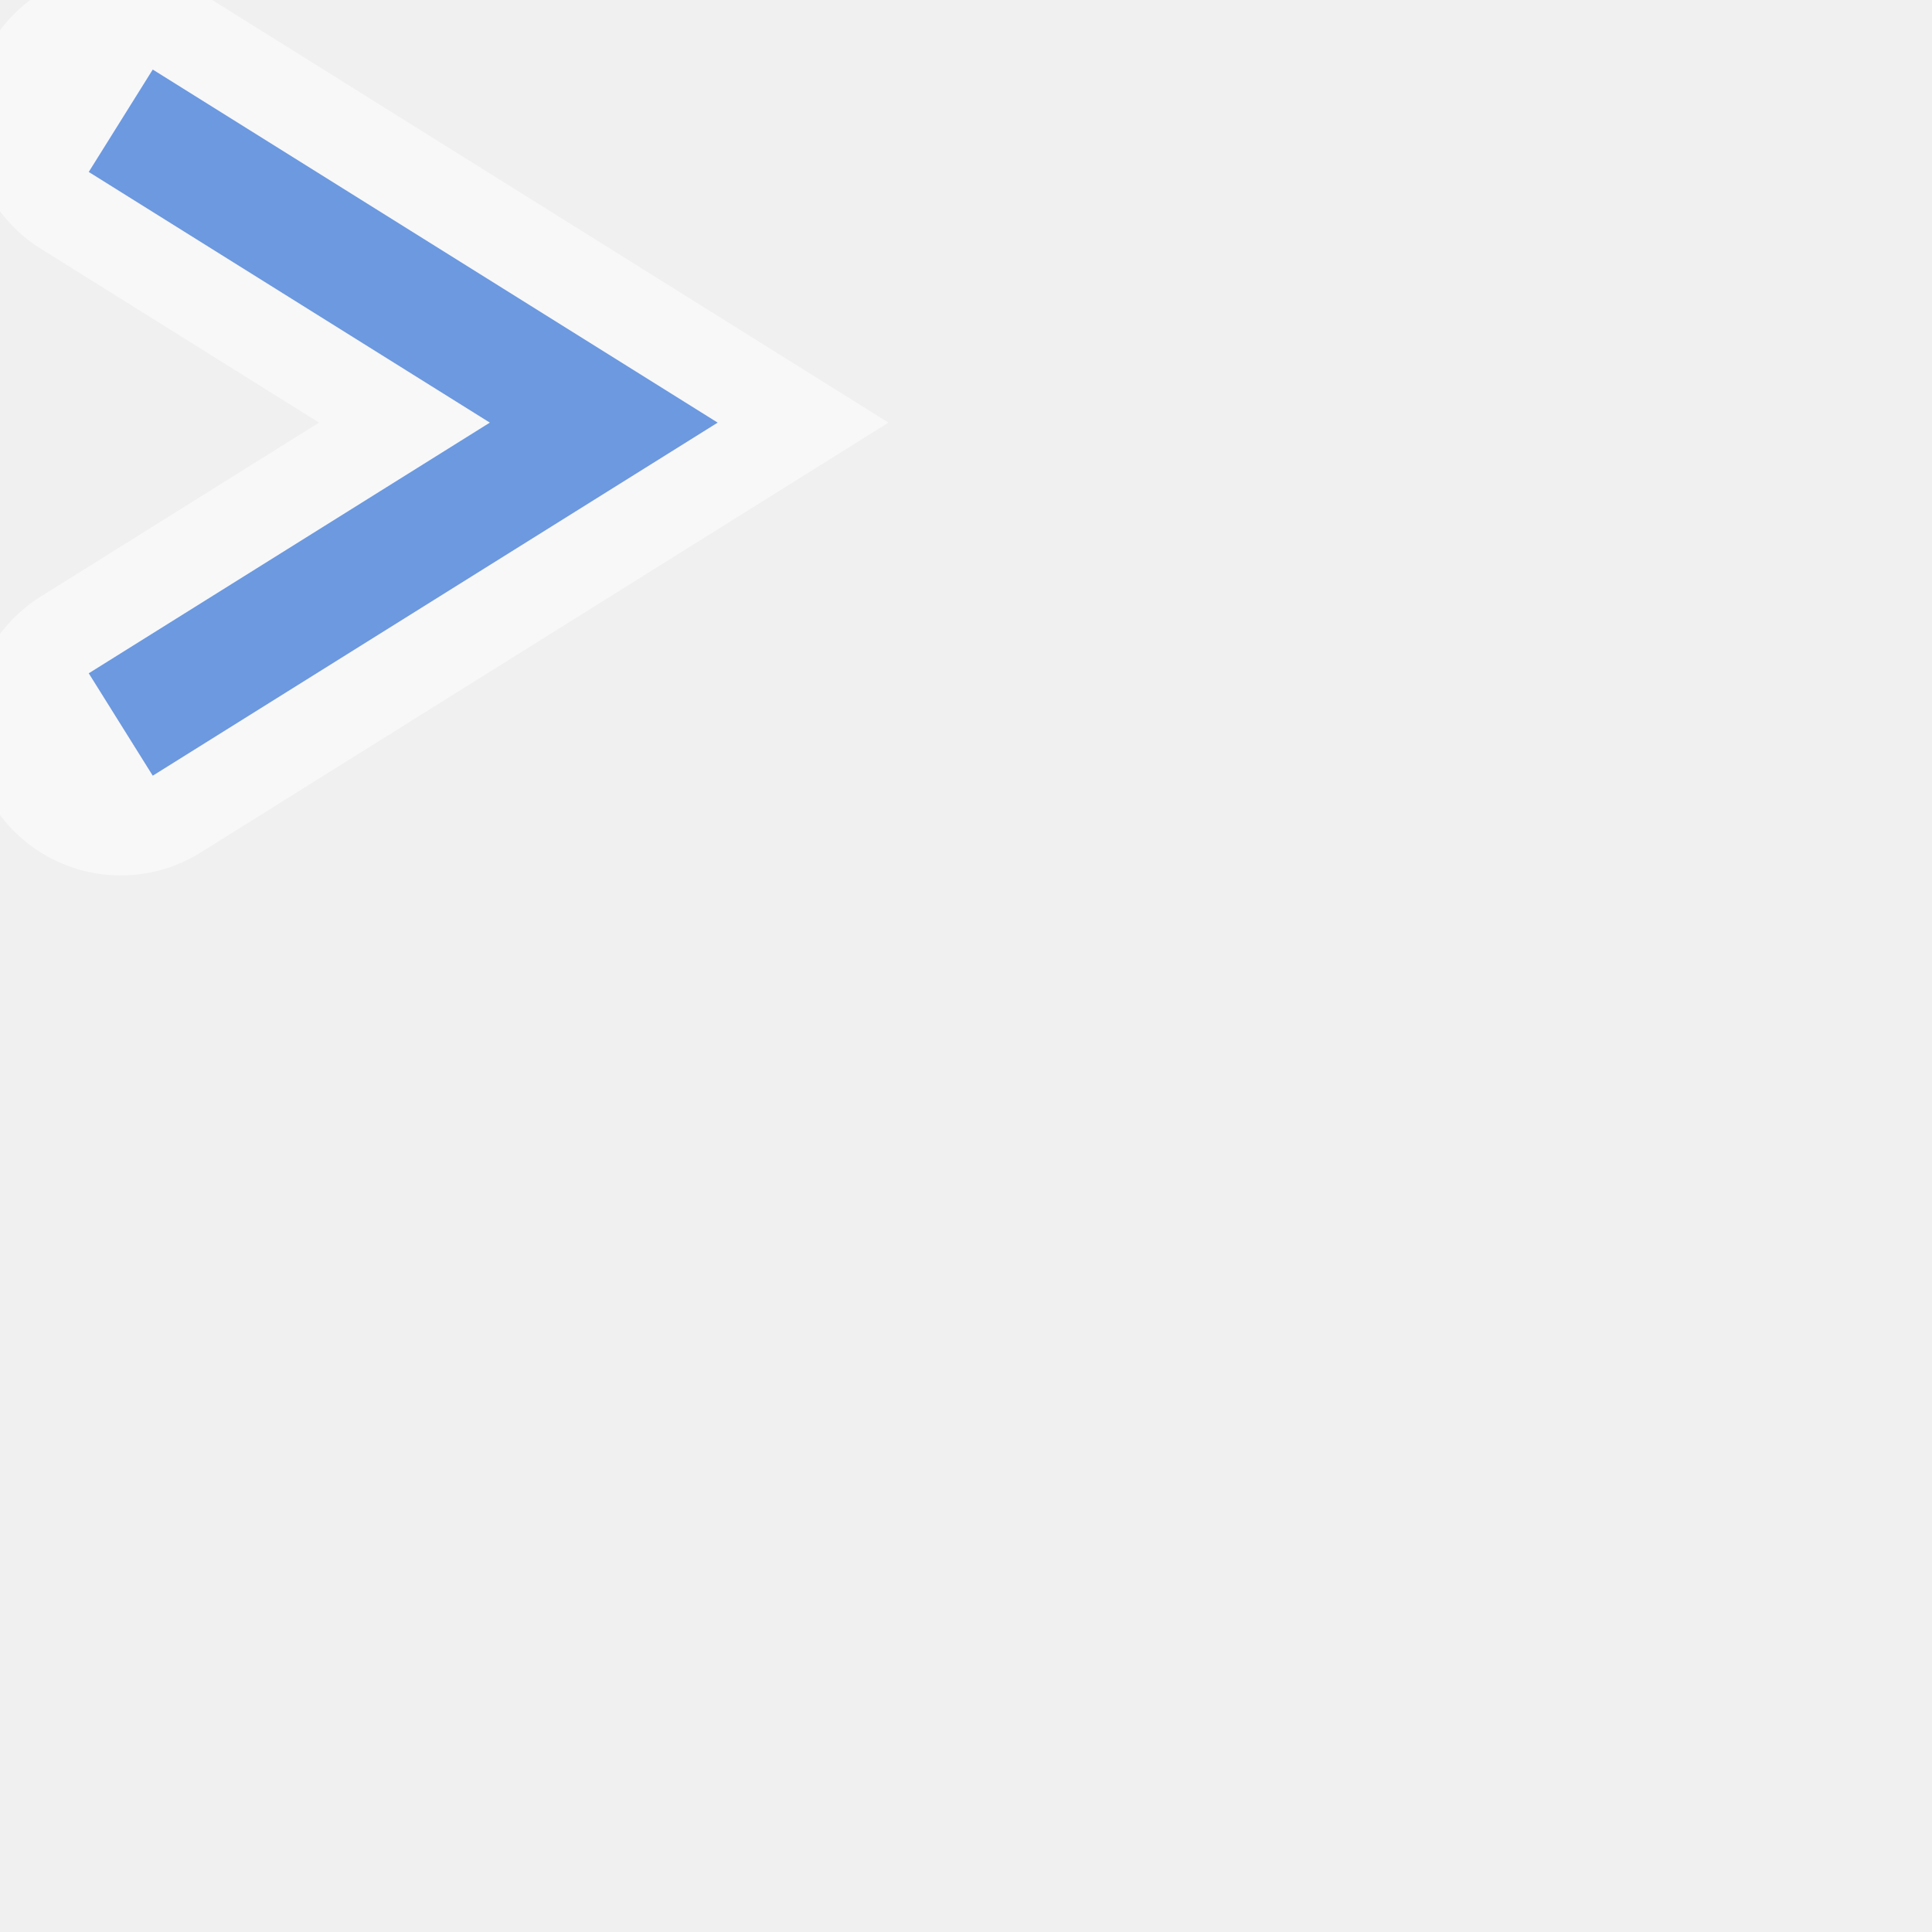
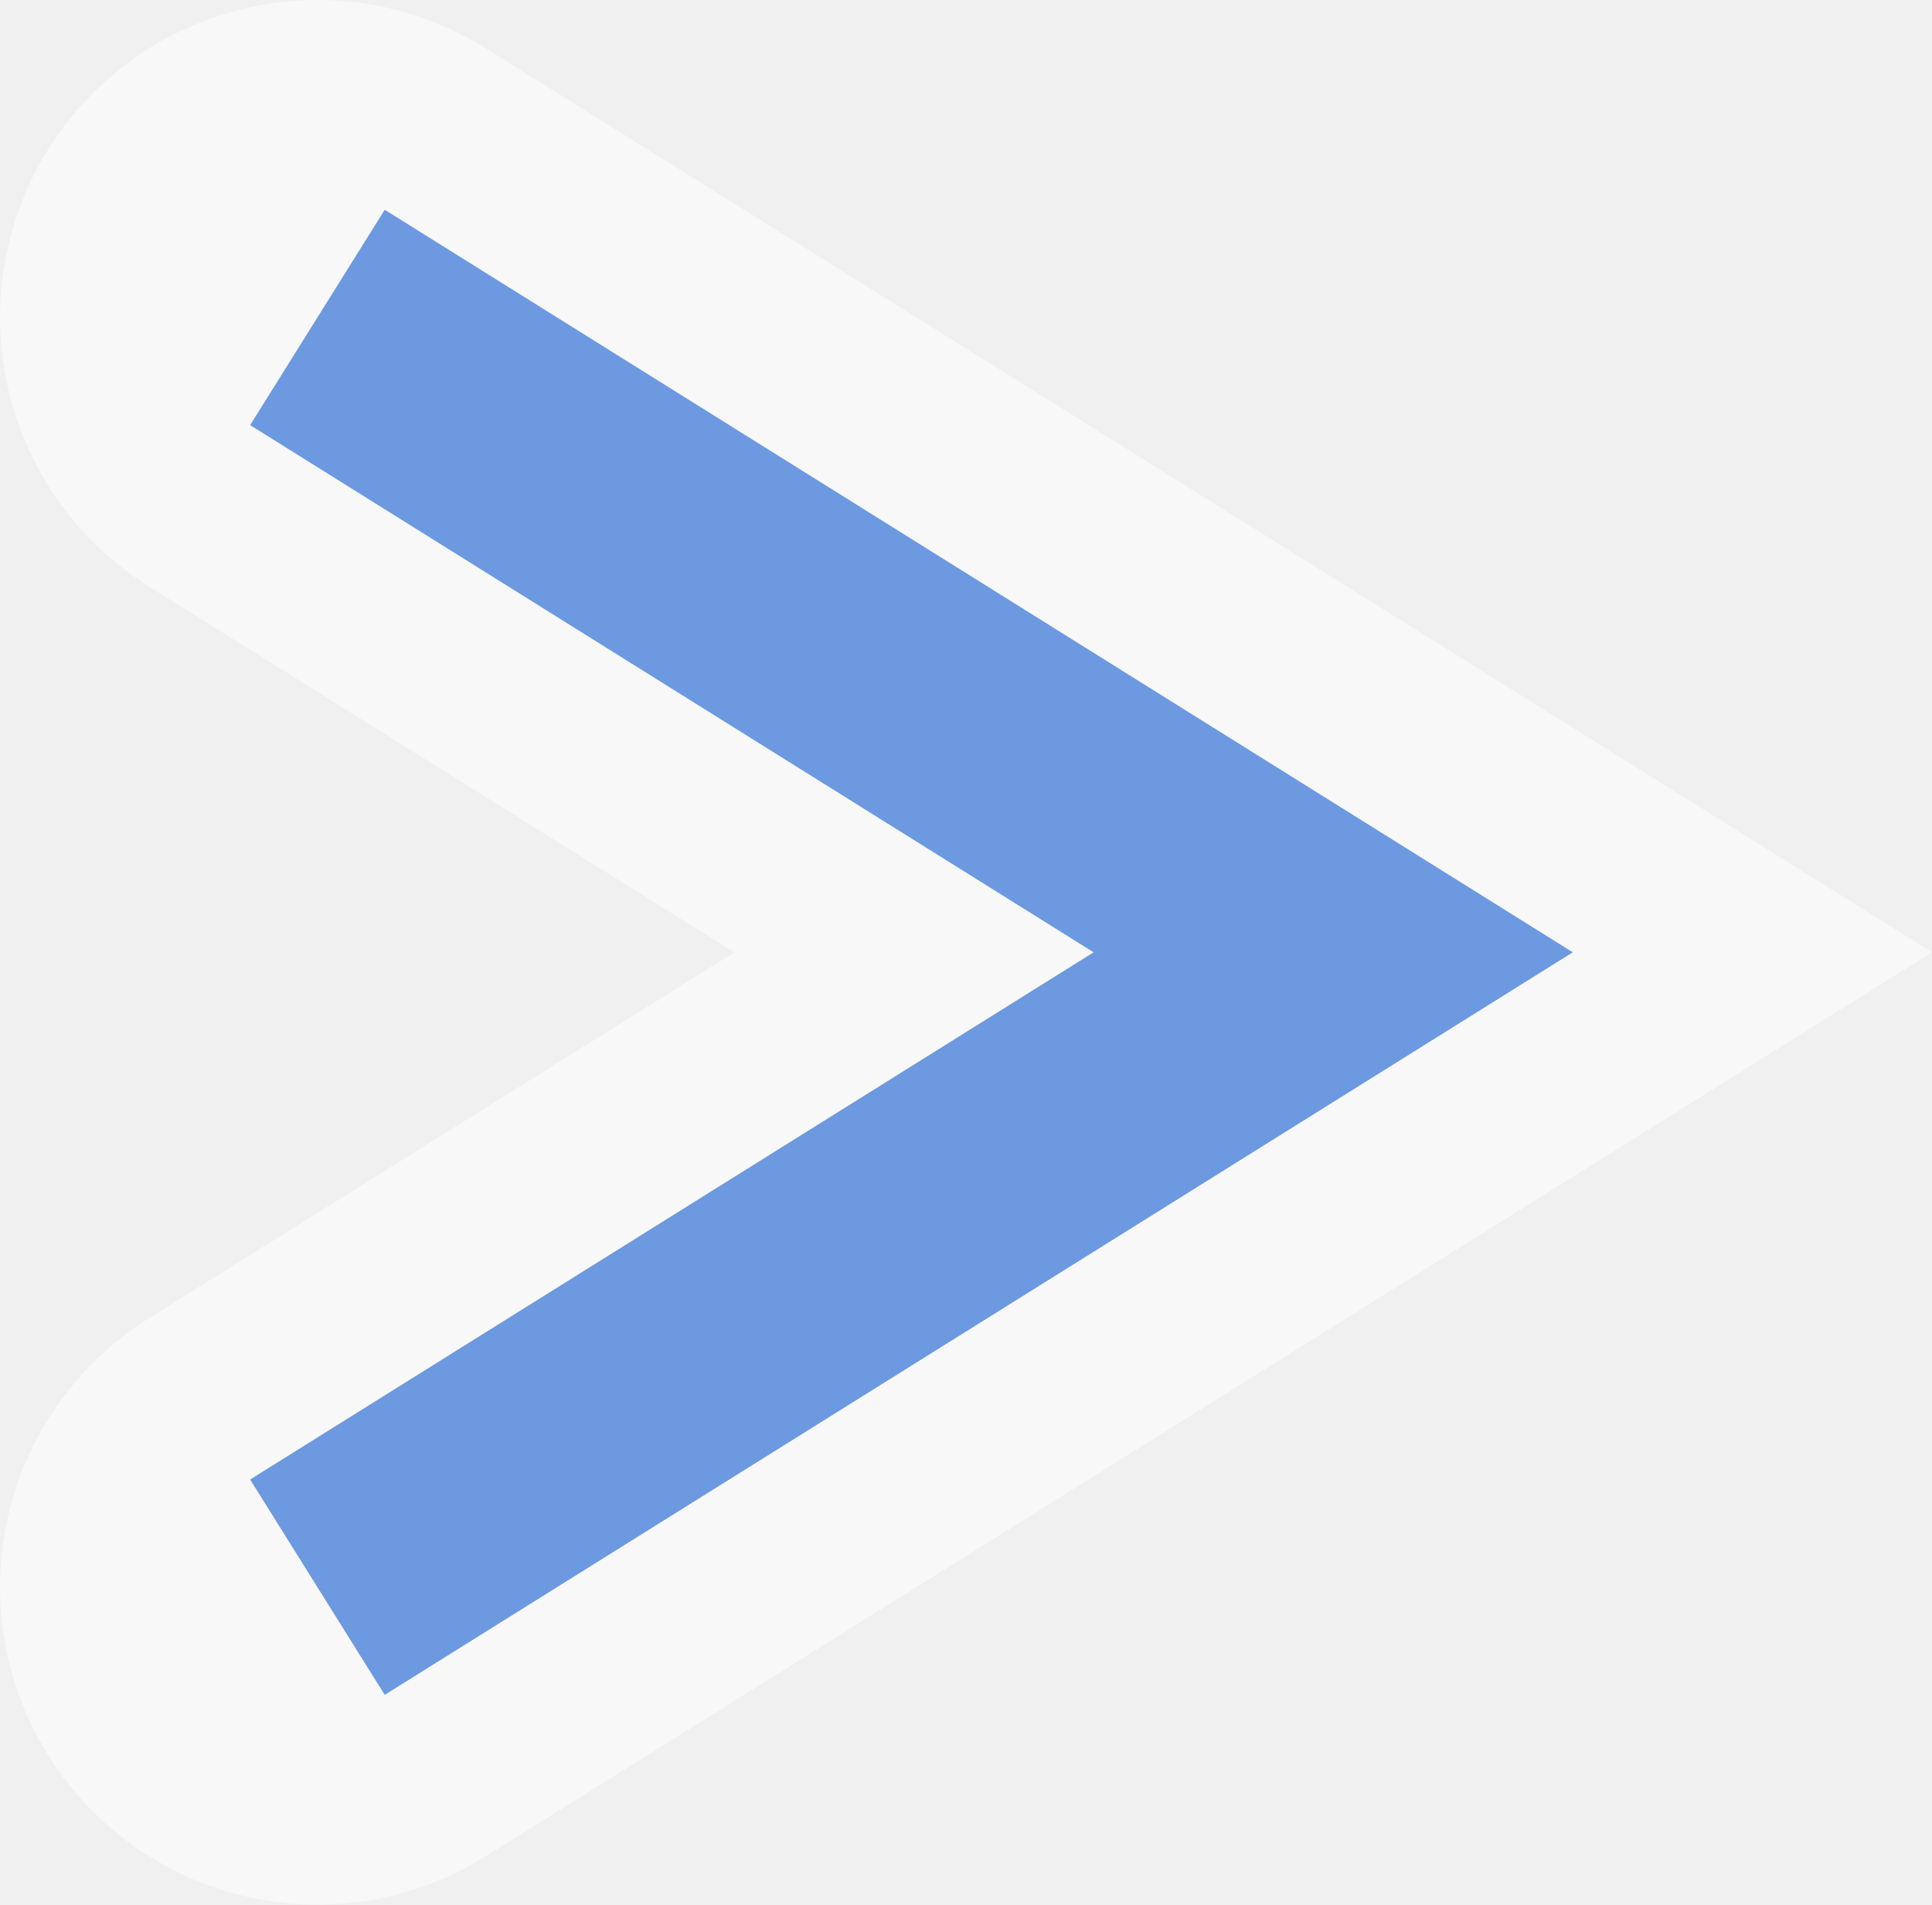
- <svg xmlns="http://www.w3.org/2000/svg" width="16" height="16" version="1.1" id="svg3925">
-   <defs id="defs3929" />
-   <path d="M 1,6 L 5,3.5 L 1,1" fill="none" stroke="#fff" stroke-width="3" stroke-linecap="round" stroke-linejoin="round" id="path3921" style="stroke:#ffffff;stroke-opacity:0.5;stroke-width:2.5;stroke-miterlimit:4;stroke-dasharray:none;stroke-linecap:round;stroke-linejoin:miter" />
-   <path d="M 1,6 L 5,3.5 L 1,1" fill="none" stroke="#84b5e4" stroke-width="1.5" stroke-linecap="round" stroke-linejoin="round" id="path3923" style="stroke-width:1;stroke-linecap:butt;stroke-linejoin:miter;stroke-miterlimit:4;stroke-dasharray:none;stroke:#6c99df;stroke-opacity:1" />
+ <svg xmlns="http://www.w3.org/2000/svg" width="7.608" height="7.5">
+   <path fill="none" stroke="#fff" stroke-linecap="round" stroke-linejoin="round" stroke-width="3" d="m1.25 6.25 4-2.5-4-2.5" style="stroke:#fff;stroke-width:2.5;stroke-linecap:round;stroke-linejoin:miter;stroke-miterlimit:4;stroke-opacity:.5" />
+   <path fill="none" stroke="#84b5e4" stroke-linecap="round" stroke-linejoin="round" stroke-width="1.5" d="m1.25 6.25 4-2.5-4-2.5" style="stroke:#6c99df;stroke-width:1;stroke-linecap:butt;stroke-linejoin:miter;stroke-miterlimit:4" />
</svg>
